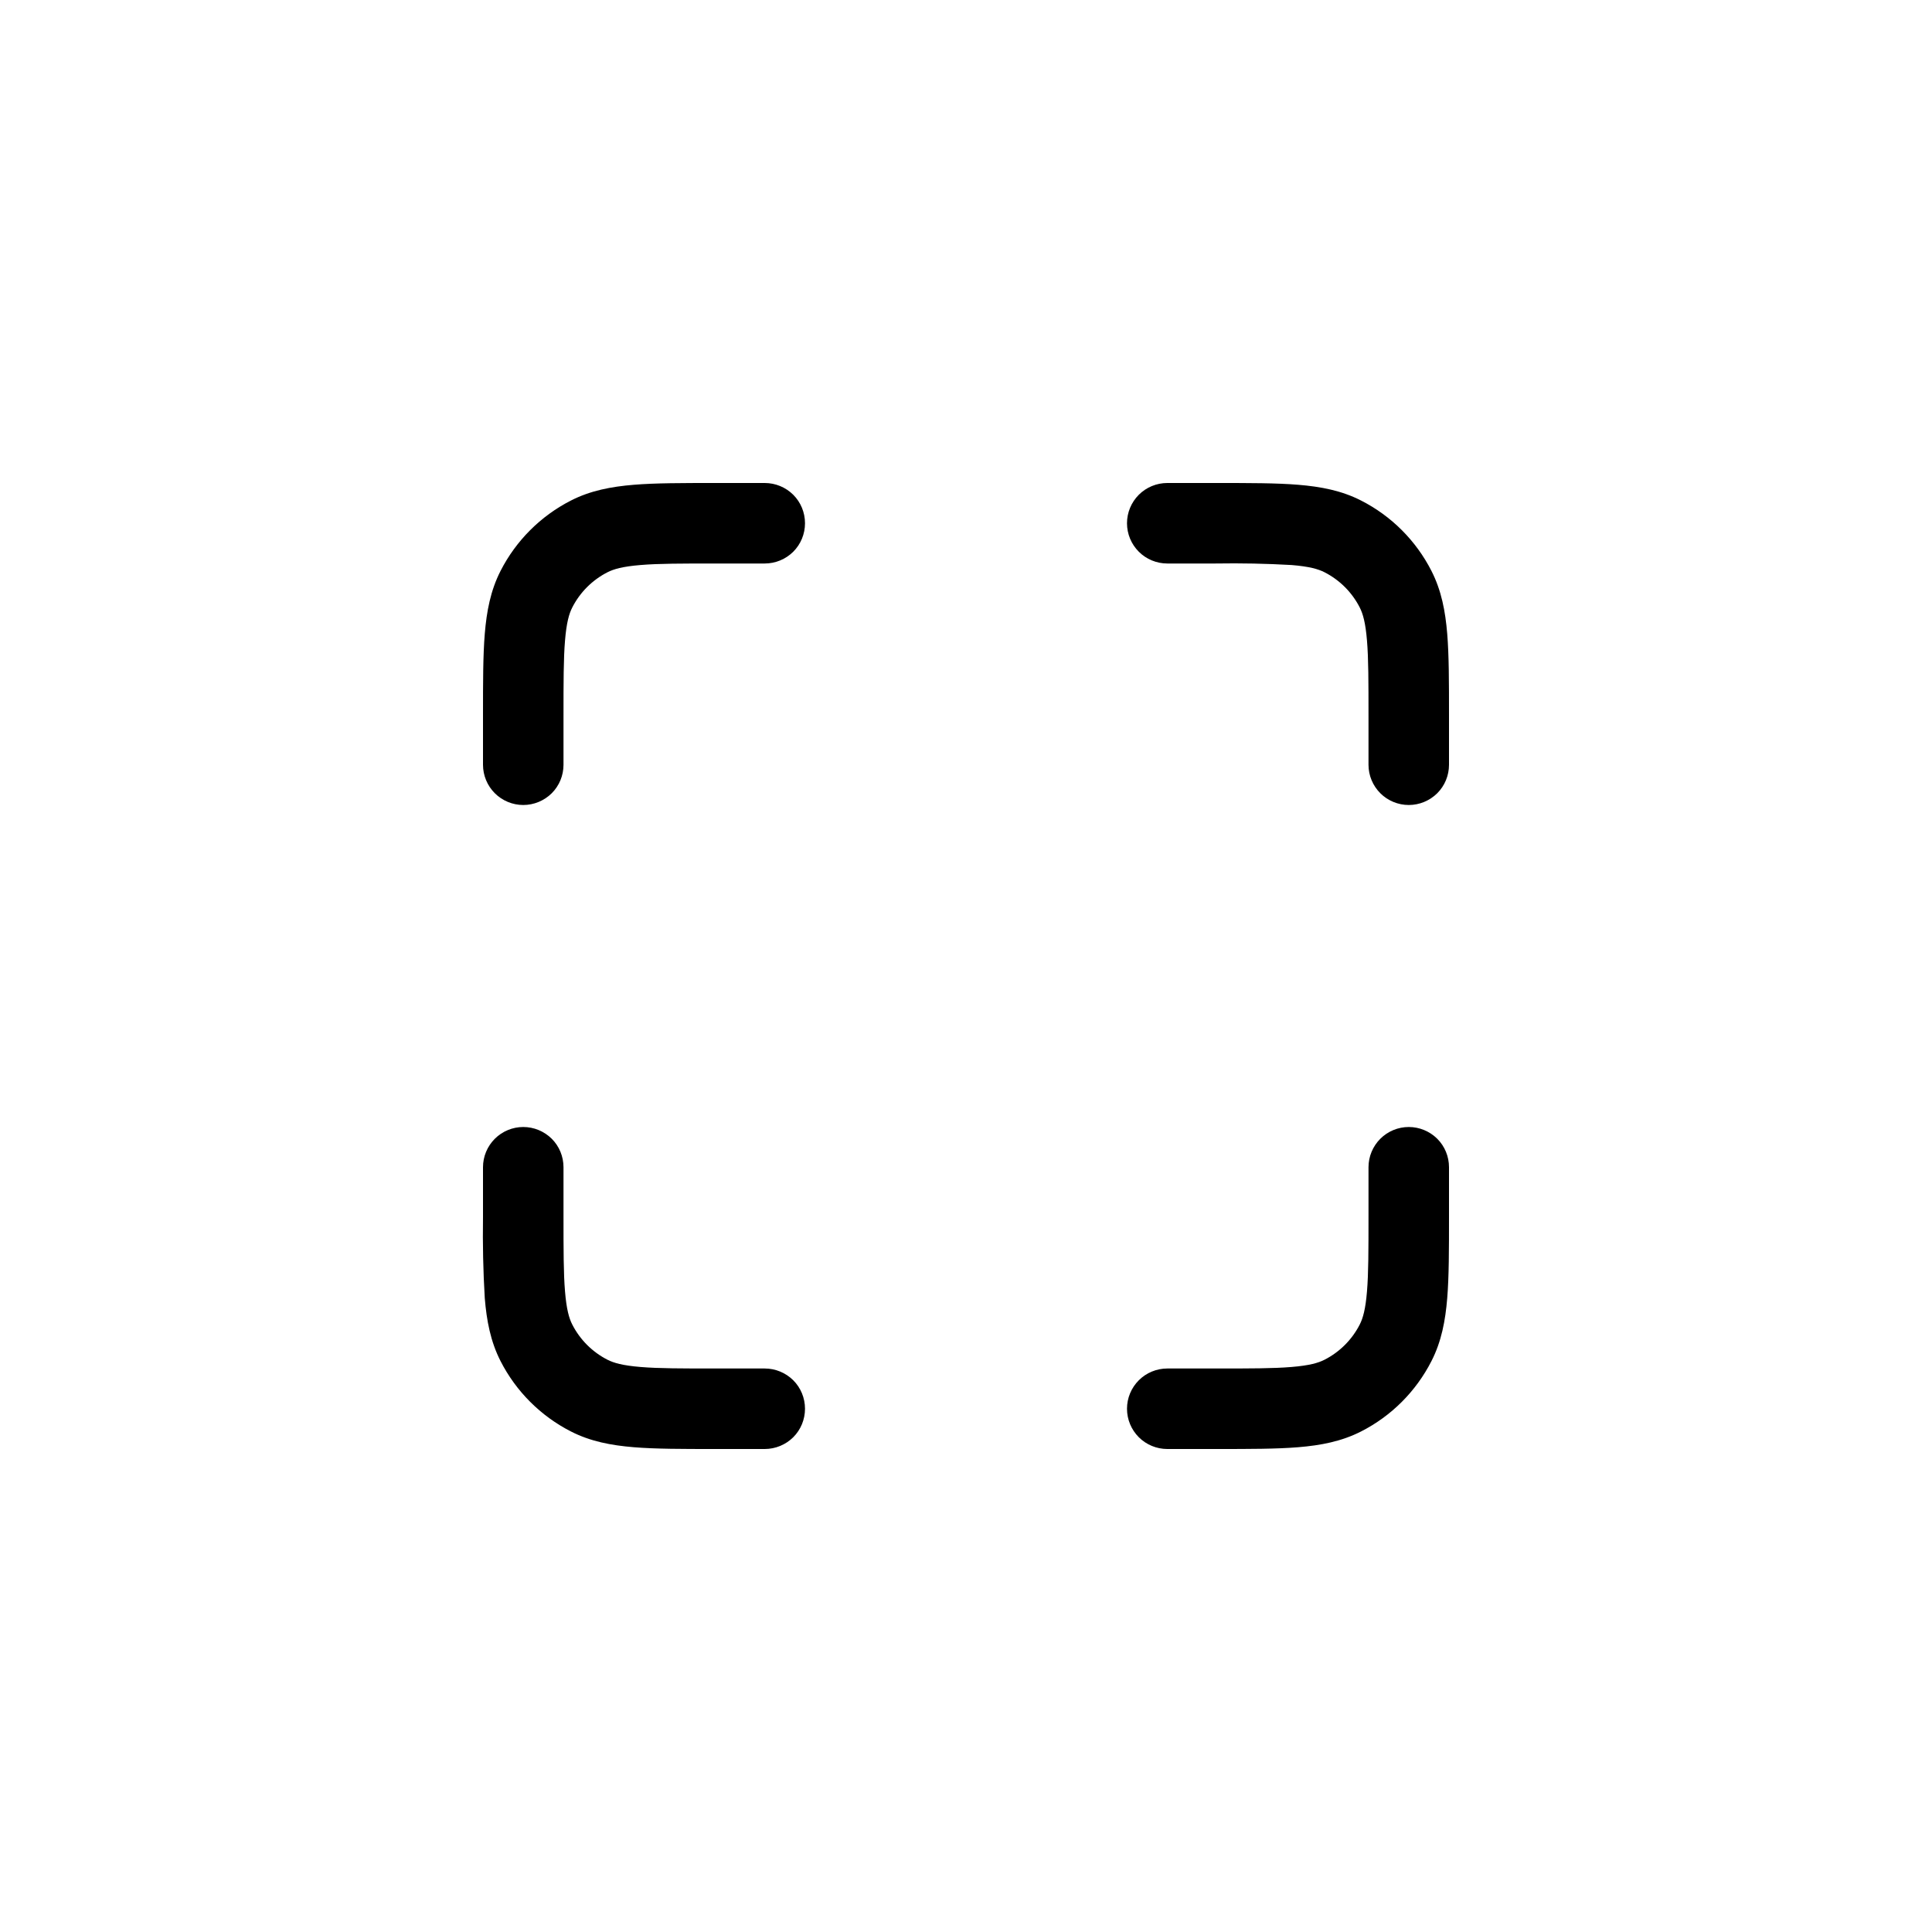
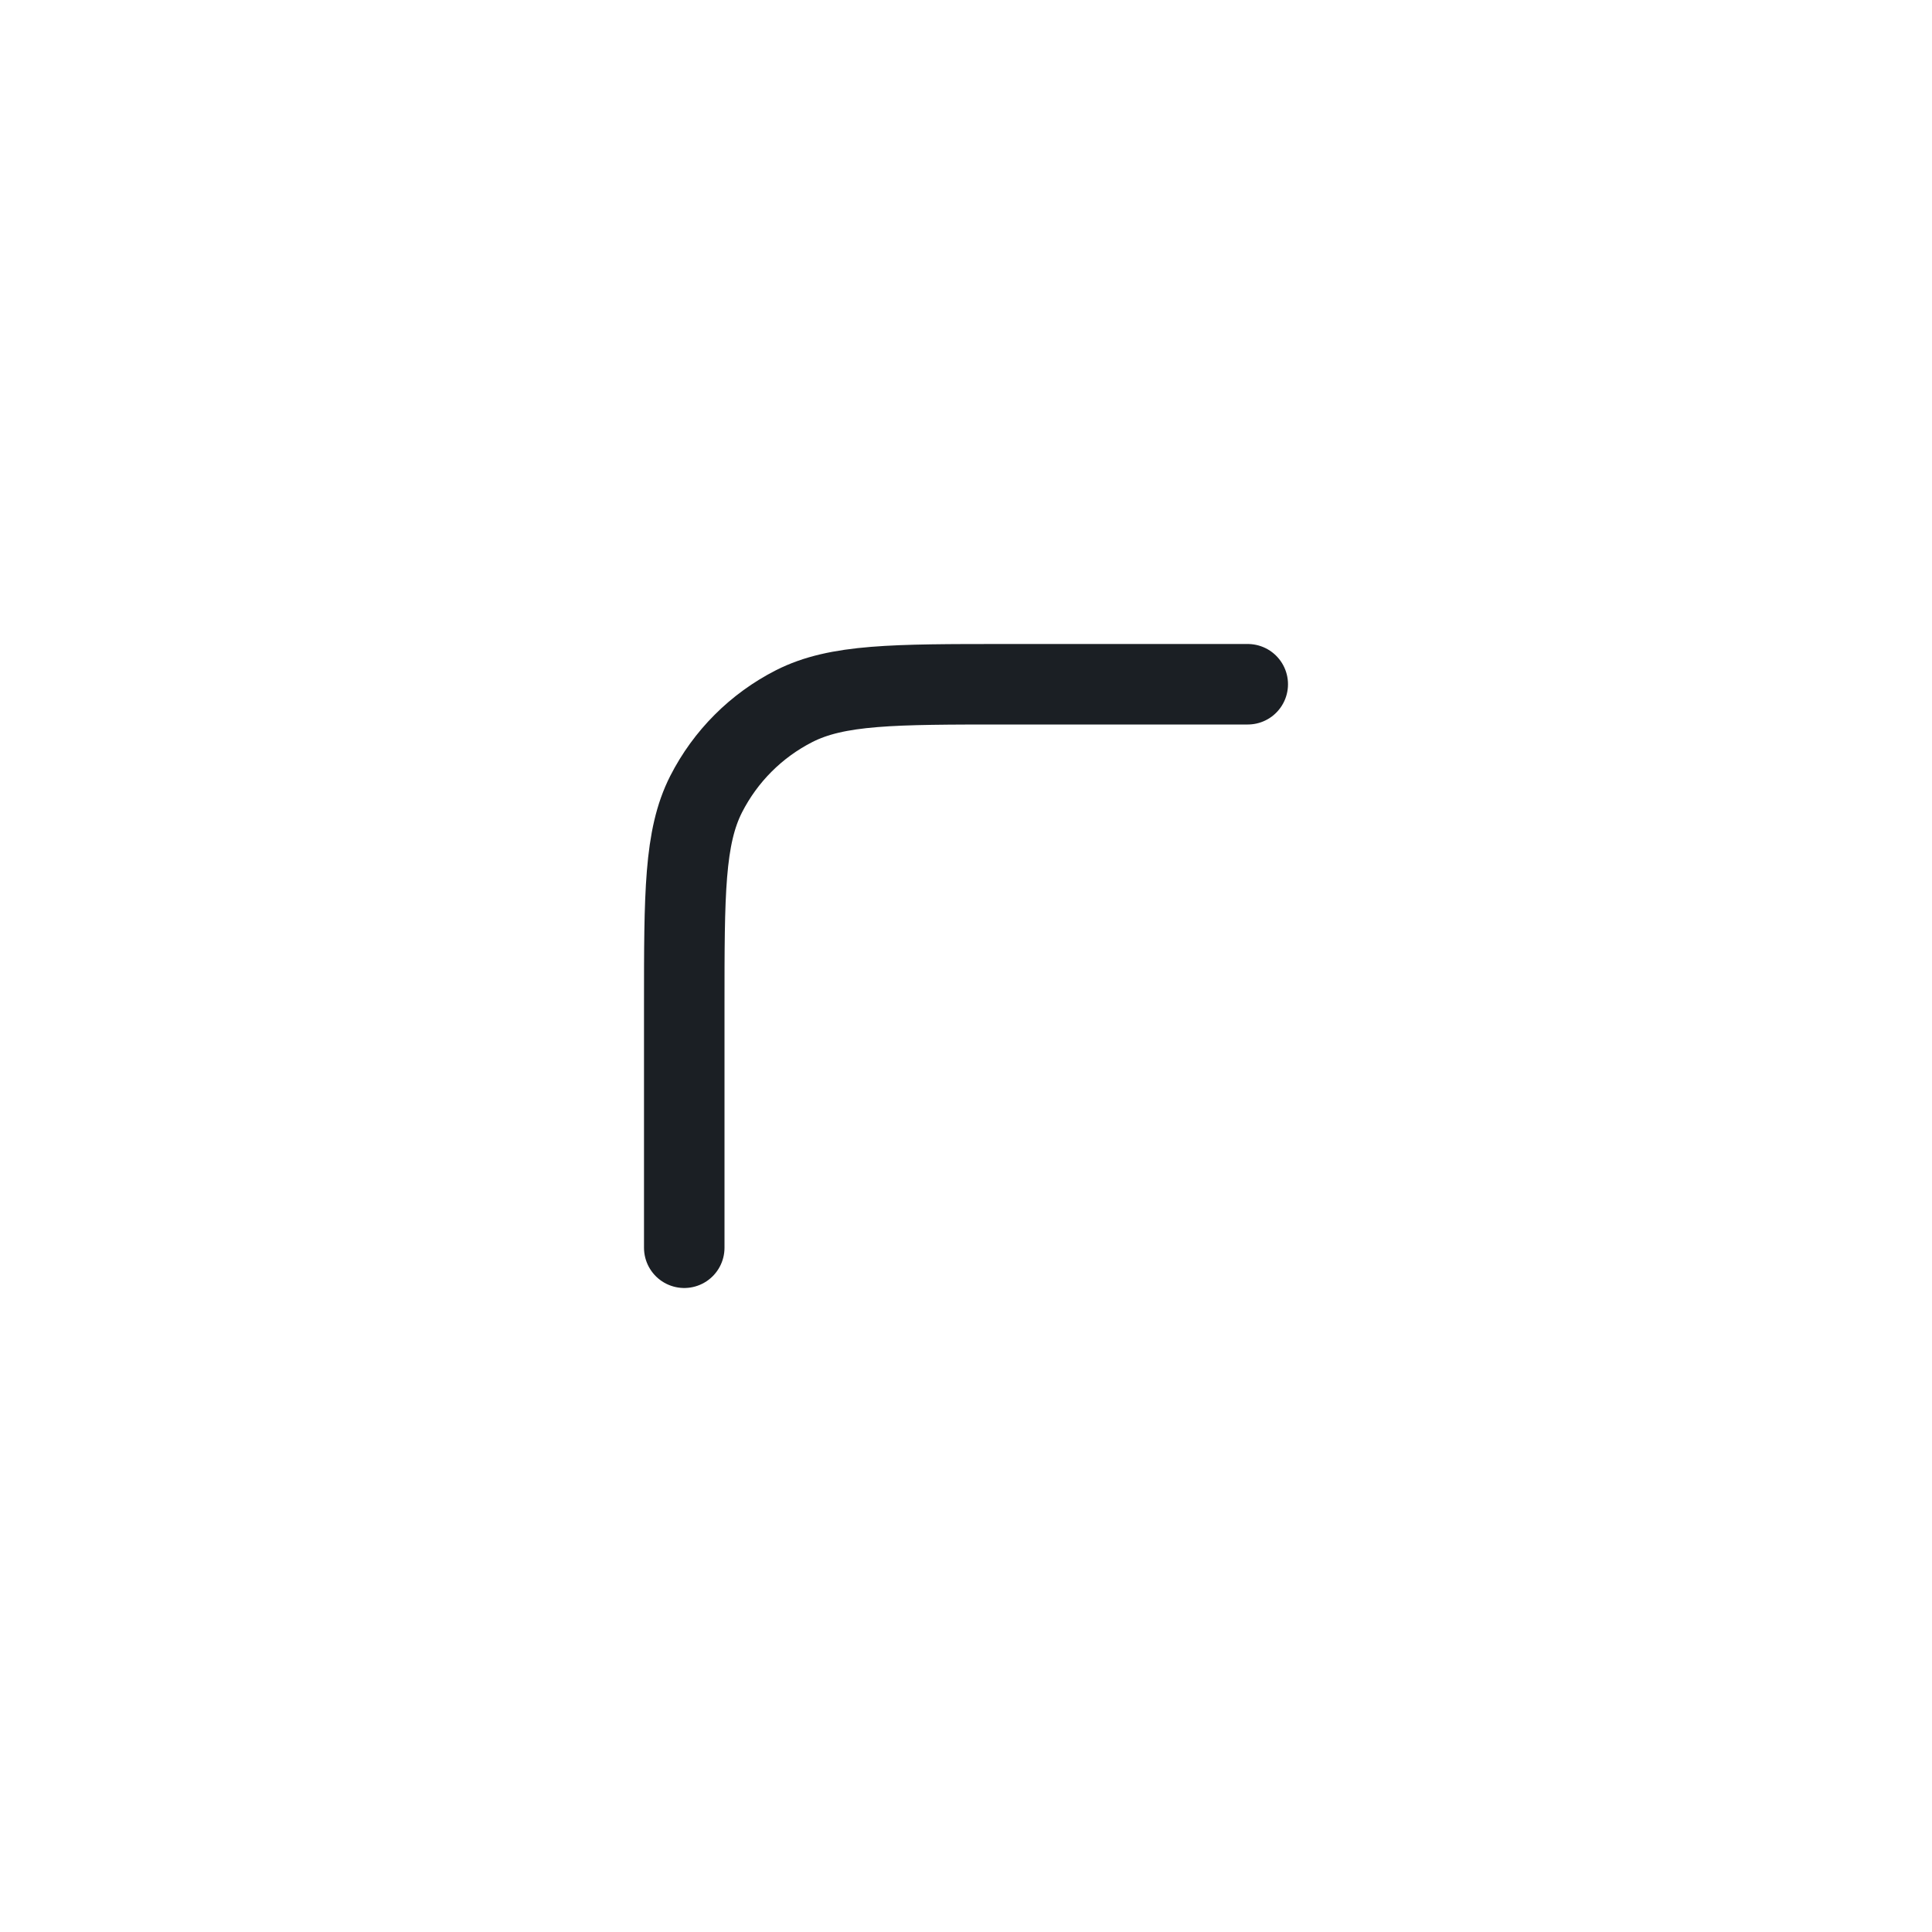
<svg xmlns="http://www.w3.org/2000/svg" width="24" height="24" viewBox="0 0 24 24" fill="none">
-   <path fill-rule="evenodd" clip-rule="evenodd" d="M8.9 6H8.88C8.477 6 8.145 6 7.874 6.022C7.594 6.045 7.334 6.094 7.092 6.218C6.716 6.41 6.41 6.716 6.218 7.092C6.094 7.335 6.045 7.593 6.022 7.874C6 8.144 6 8.477 6 8.88V9.5C6 9.633 6.053 9.76 6.147 9.854C6.24 9.947 6.368 10 6.5 10C6.633 10 6.76 9.947 6.854 9.854C6.948 9.76 7 9.633 7 9.5V8.9C7 8.472 7 8.18 7.019 7.956C7.037 7.736 7.069 7.624 7.109 7.546C7.205 7.358 7.358 7.205 7.546 7.109C7.624 7.069 7.736 7.037 7.956 7.019C8.18 7 8.472 7 8.9 7H9.5C9.633 7 9.76 6.947 9.854 6.854C9.948 6.76 10 6.633 10 6.5C10 6.367 9.948 6.24 9.854 6.146C9.76 6.053 9.633 6 9.5 6H8.9ZM15.1 6H15.12C15.523 6 15.855 6 16.126 6.022C16.407 6.045 16.666 6.094 16.908 6.218C17.285 6.41 17.59 6.716 17.782 7.092C17.906 7.335 17.955 7.593 17.978 7.874C18 8.144 18 8.477 18 8.879V9.5C18 9.633 17.948 9.76 17.854 9.854C17.76 9.947 17.633 10 17.5 10C17.368 10 17.24 9.947 17.147 9.854C17.053 9.76 17 9.633 17 9.5V8.9C17 8.472 17 8.18 16.981 7.956C16.963 7.736 16.931 7.624 16.891 7.546C16.795 7.358 16.642 7.205 16.454 7.109C16.376 7.069 16.264 7.037 16.044 7.019C15.73 7.001 15.415 6.995 15.1 7H14.5C14.368 7 14.24 6.947 14.147 6.854C14.053 6.76 14 6.633 14 6.5C14 6.367 14.053 6.24 14.147 6.146C14.24 6.053 14.368 6 14.5 6H15.1ZM15.12 18H14.5C14.368 18 14.24 17.947 14.147 17.854C14.053 17.76 14 17.633 14 17.5C14 17.367 14.053 17.24 14.147 17.146C14.24 17.053 14.368 17 14.5 17H15.1C15.528 17 15.82 17 16.044 16.981C16.264 16.963 16.376 16.931 16.454 16.891C16.642 16.795 16.795 16.642 16.891 16.454C16.931 16.376 16.963 16.264 16.981 16.044C17 15.819 17 15.528 17 15.1V14.5C17 14.367 17.053 14.24 17.147 14.146C17.24 14.053 17.368 14 17.5 14C17.633 14 17.76 14.053 17.854 14.146C17.948 14.24 18 14.367 18 14.5V15.12C18 15.523 18 15.855 17.978 16.126C17.955 16.407 17.906 16.666 17.782 16.908C17.59 17.284 17.285 17.59 16.908 17.782C16.665 17.906 16.407 17.955 16.126 17.978C15.856 18 15.523 18 15.121 18H15.12ZM8.9 18H8.88C8.477 18 8.145 18 7.874 17.978C7.593 17.955 7.334 17.906 7.092 17.782C6.716 17.59 6.41 17.284 6.218 16.908C6.094 16.665 6.045 16.407 6.022 16.126C6.002 15.791 5.995 15.456 6 15.12V14.5C6 14.367 6.053 14.24 6.147 14.146C6.24 14.053 6.368 14 6.5 14C6.633 14 6.76 14.053 6.854 14.146C6.948 14.24 7 14.367 7 14.5V15.1C7 15.528 7 15.82 7.019 16.044C7.037 16.264 7.069 16.376 7.109 16.454C7.205 16.642 7.358 16.795 7.546 16.891C7.624 16.931 7.736 16.963 7.956 16.981C8.181 17 8.472 17 8.9 17H9.5C9.633 17 9.76 17.053 9.854 17.146C9.948 17.24 10 17.367 10 17.5C10 17.633 9.948 17.76 9.854 17.854C9.76 17.947 9.633 18 9.5 18H8.9Z" fill="black" />
+   <path d="M8.5 15.5V12.5C8.5 11.1 8.5 10.4 8.772 9.865C9.012 9.394 9.394 9.012 9.865 8.772C10.4 8.5 11.1 8.5 12.5 8.5H15.5" stroke="#1B1F24" stroke-linecap="round" stroke-linejoin="round" />
</svg>
